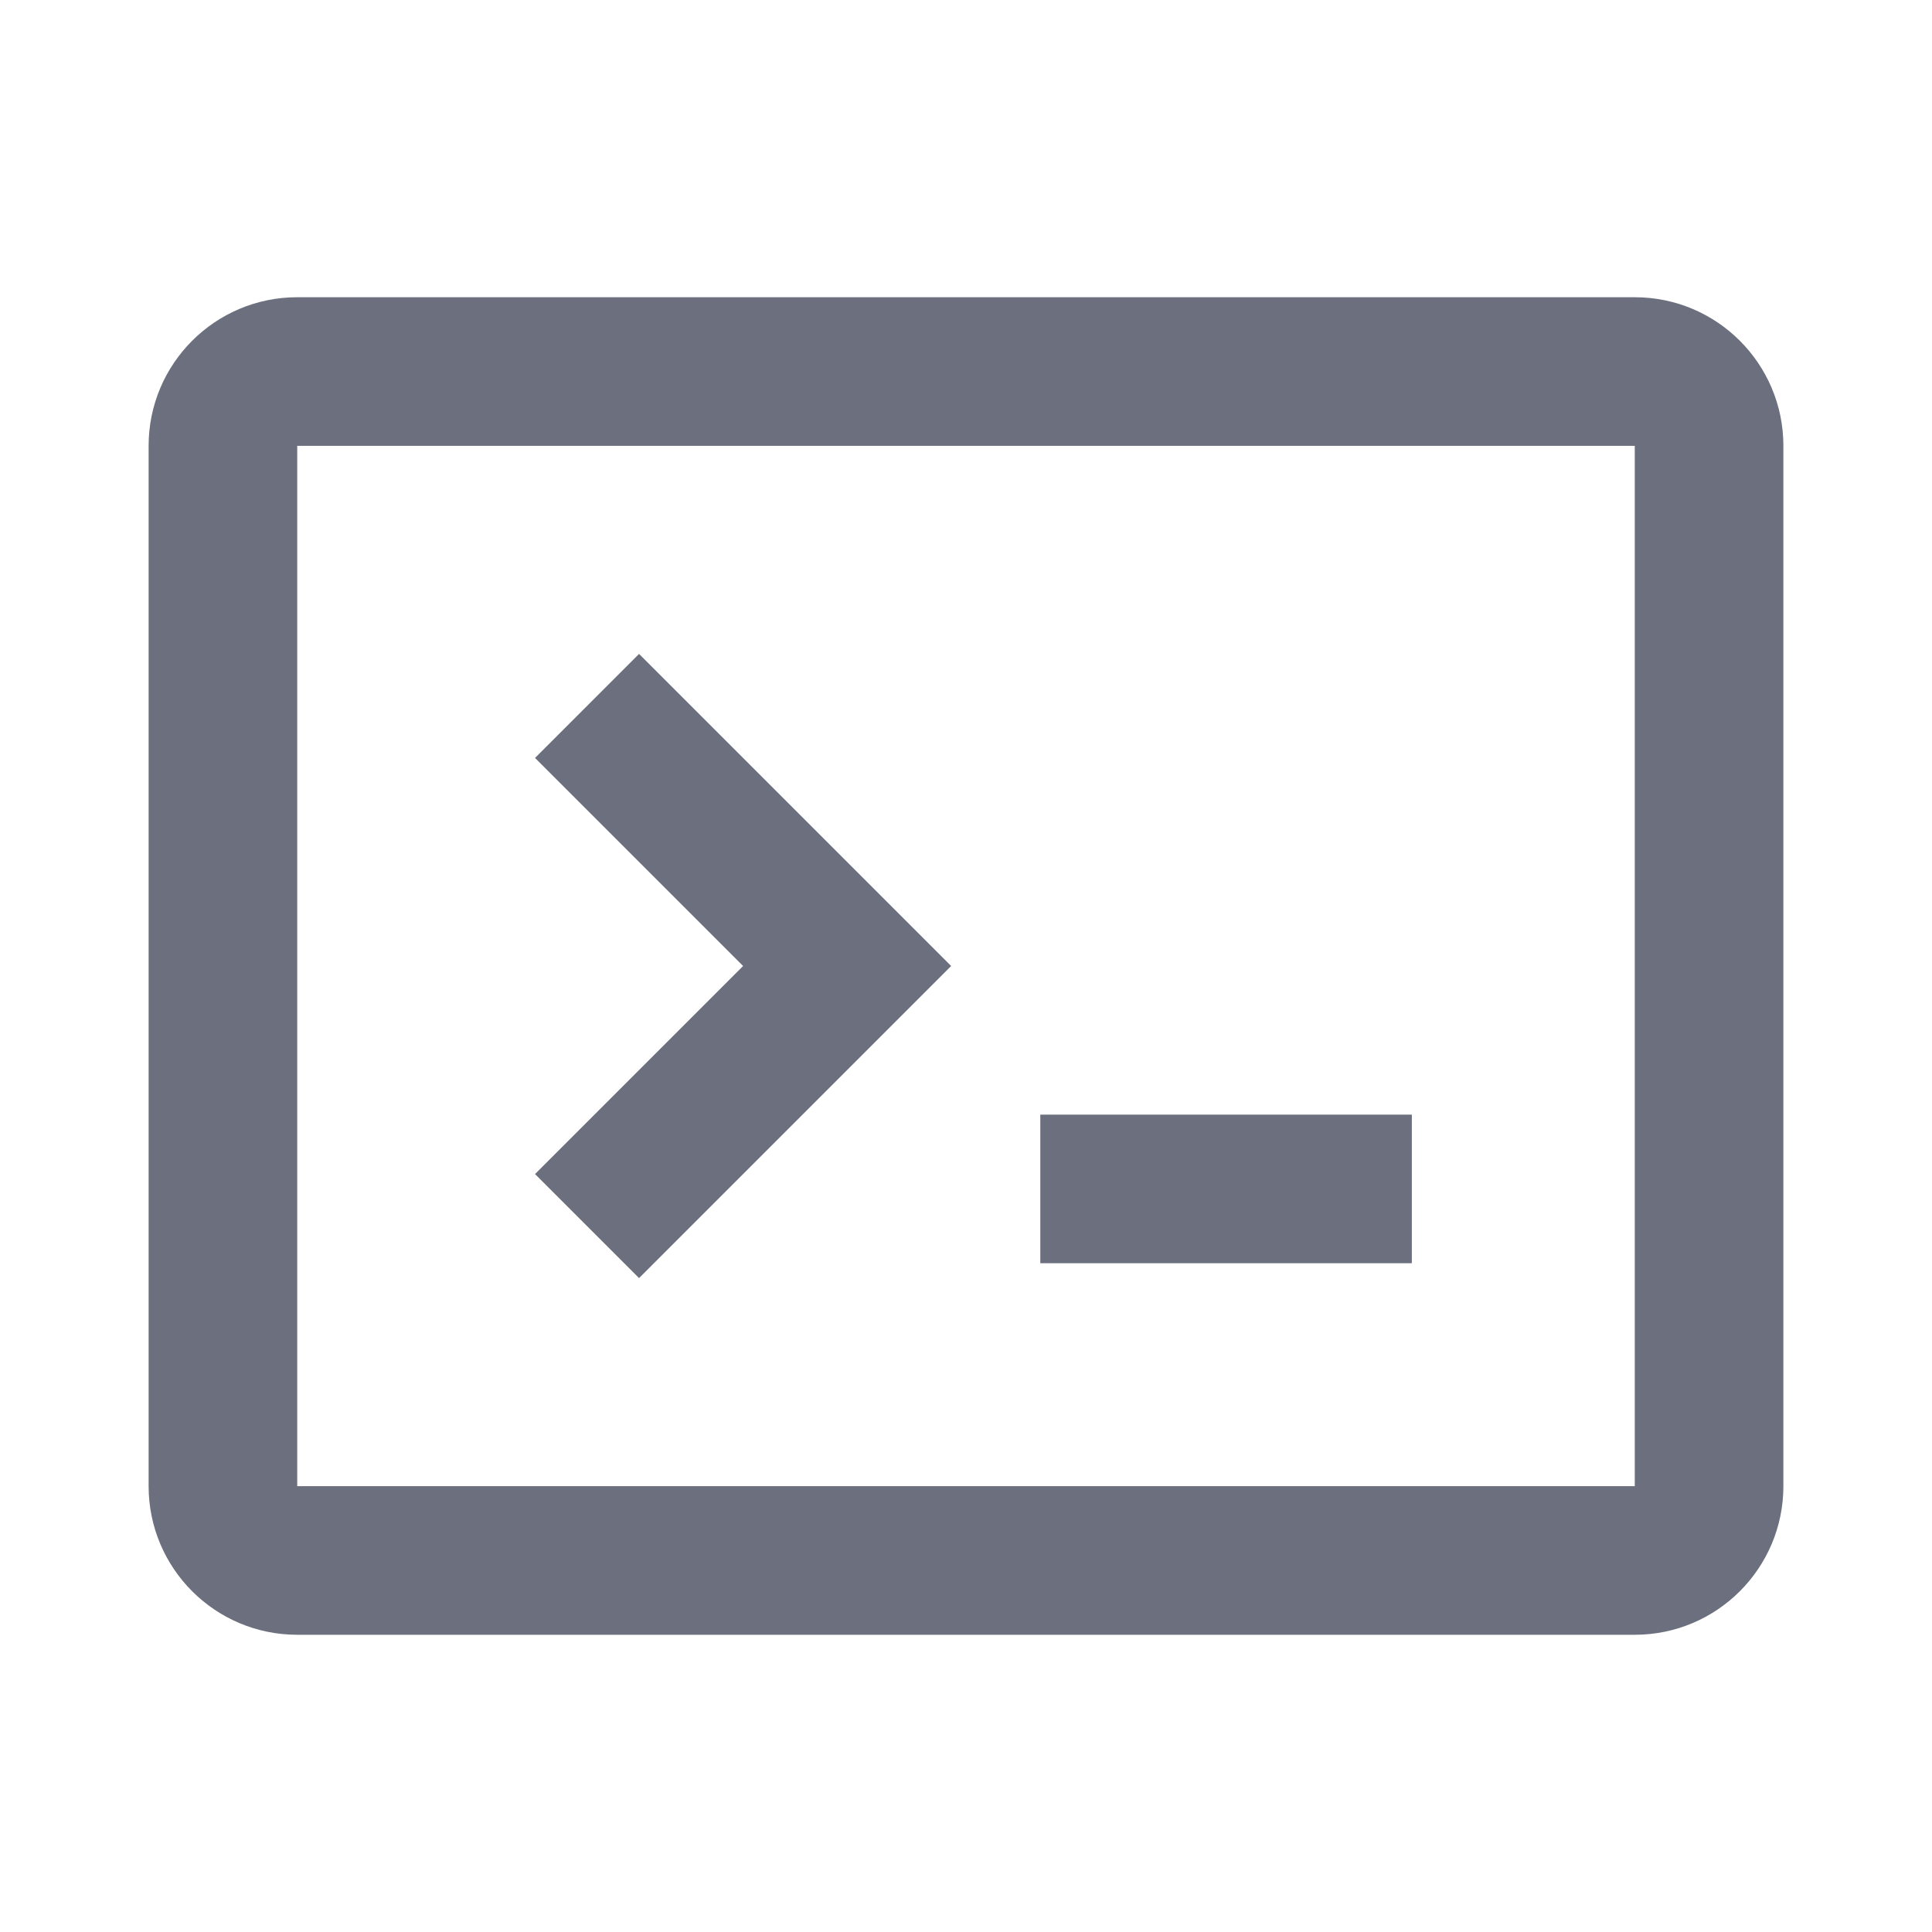
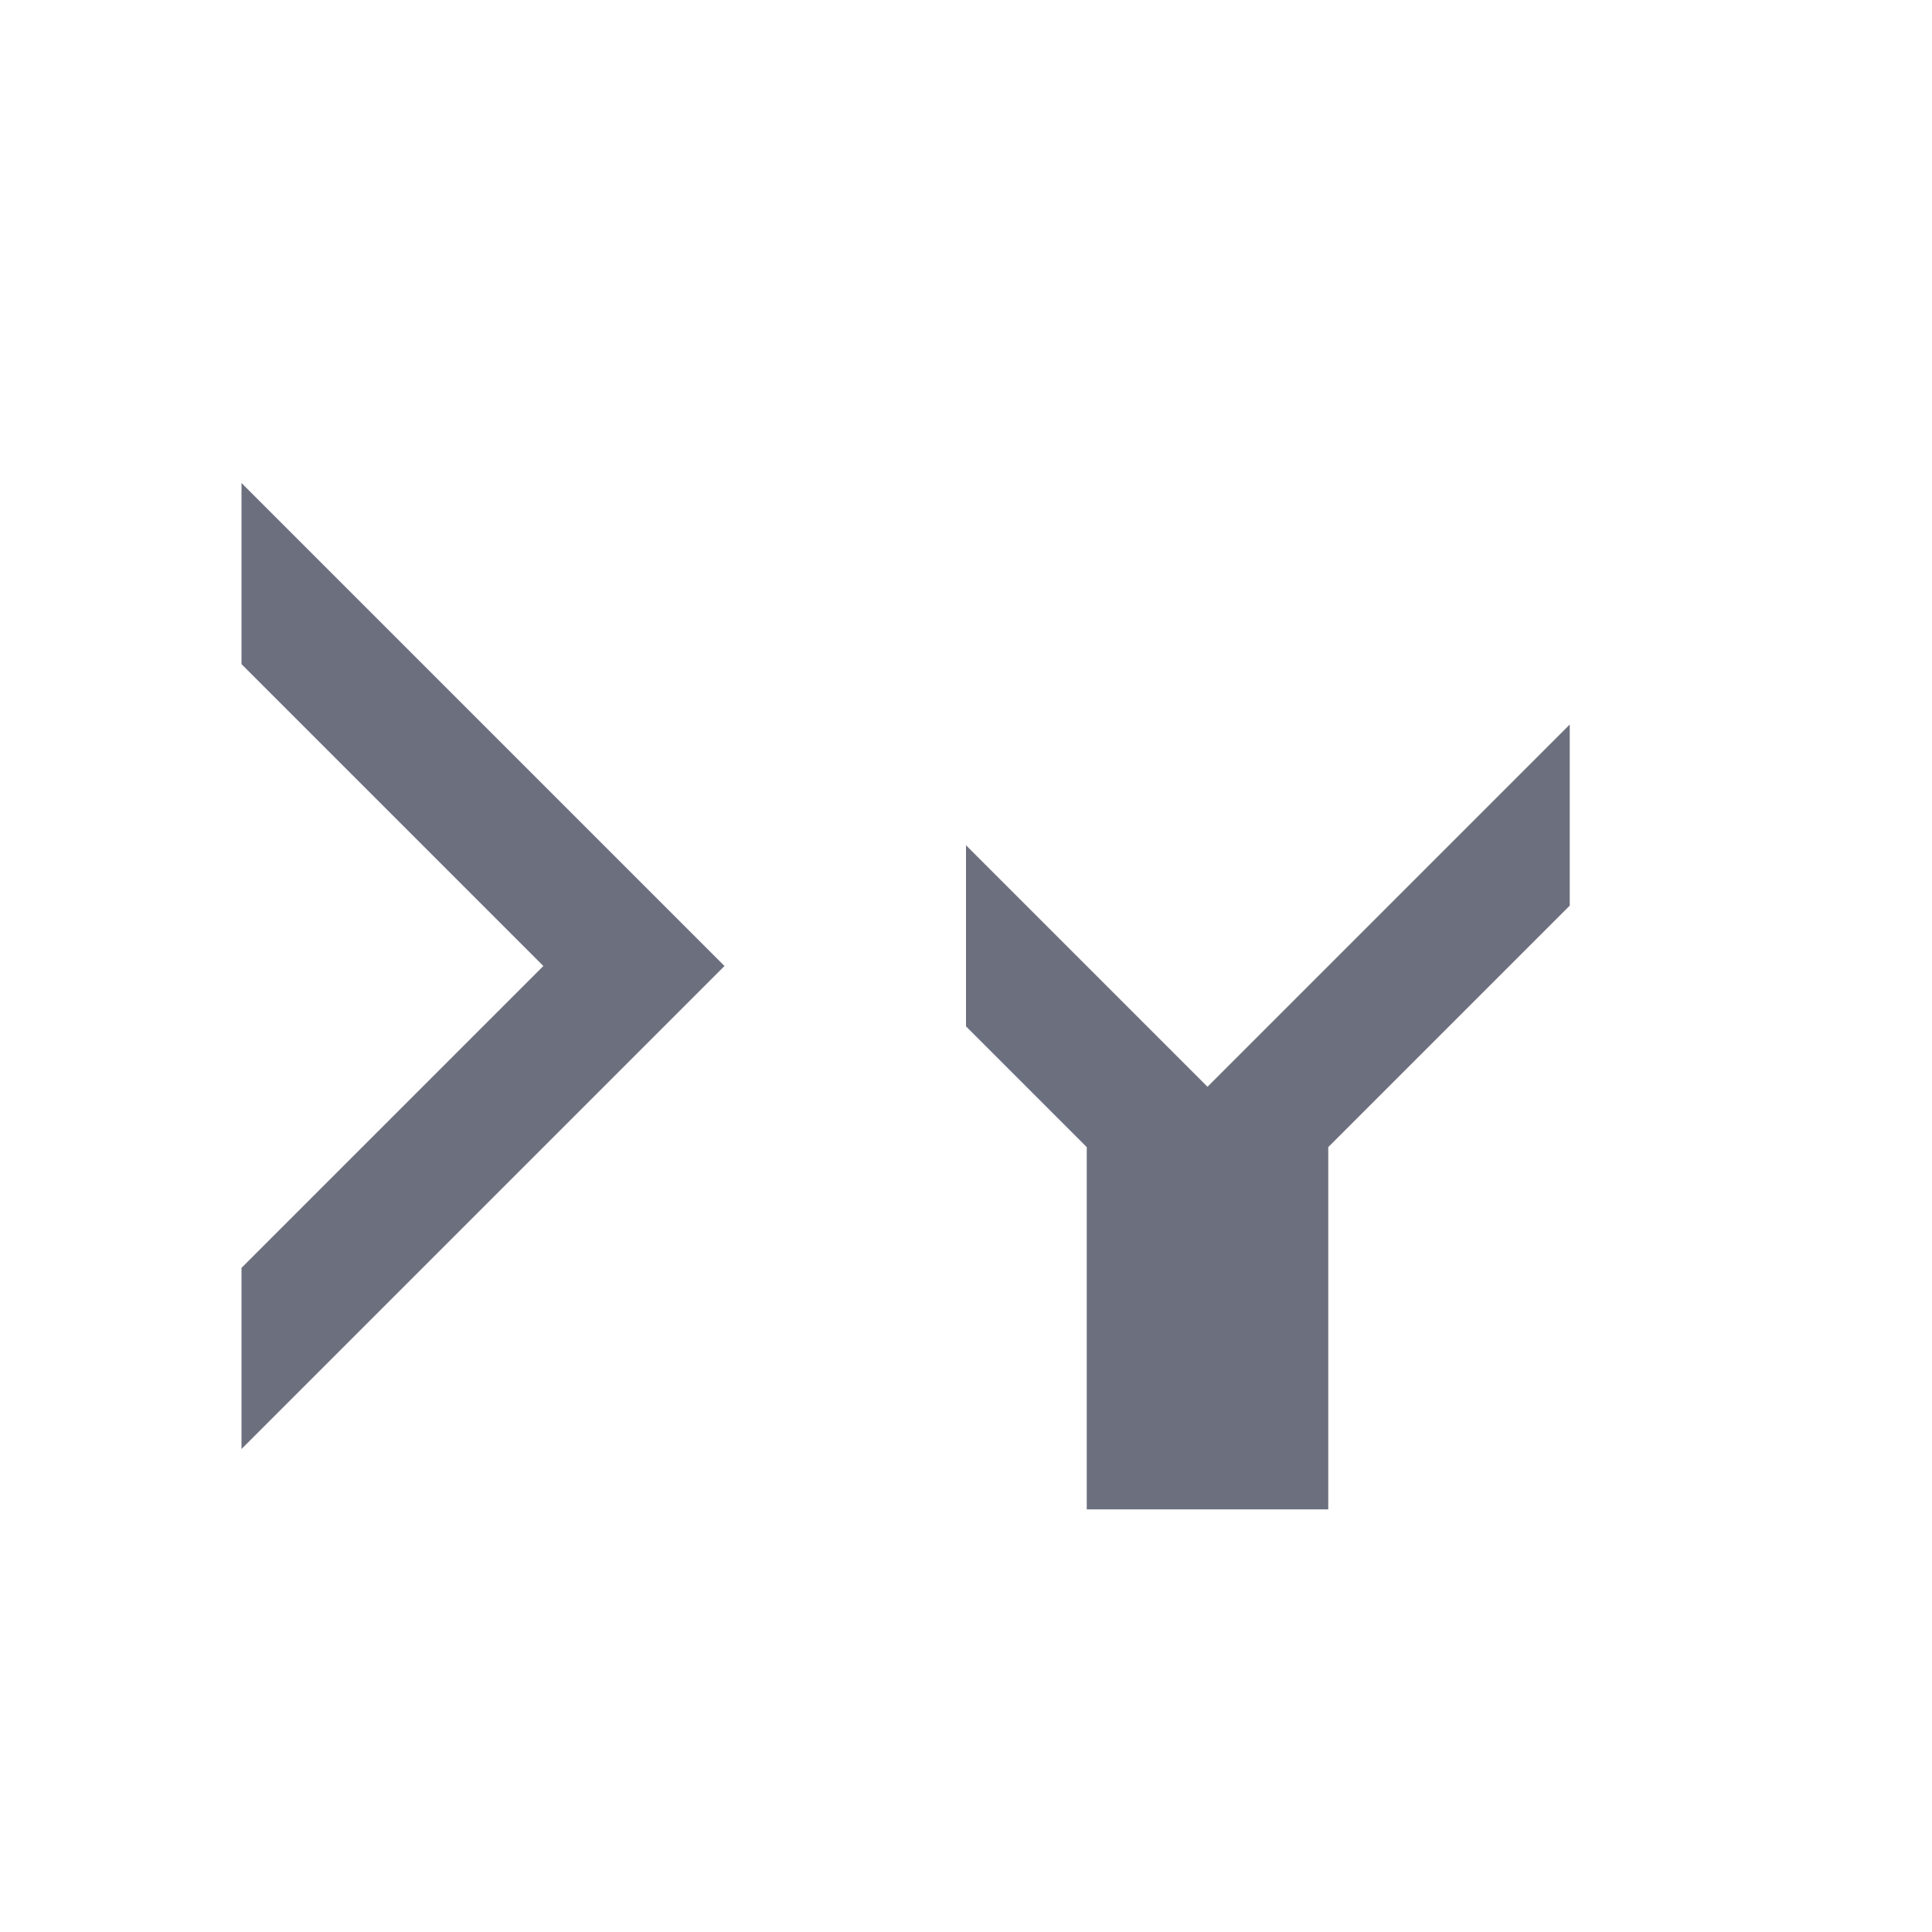
- <svg xmlns="http://www.w3.org/2000/svg" width="13" height="13" viewBox="0 0 13 13" fill="none">
-   <path fill-rule="evenodd" clip-rule="evenodd" fill="#6C707E" d="M2 2h9a1 1 0 0 1 1 1v7a1 1 0 0 1-1 1H2a1 1 0 0 1-1-1V3a1 1 0 0 1 1-1Zm0 8h9V3H2v7Zm1.6-4.9.7-.7L6.4 6.5 4.3 8.6l-.7-.7L5 6.5 3.6 5.1ZM7 7.5h2.5v1H7v-1Z" />
+ <svg xmlns="http://www.w3.org/2000/svg" width="16" height="16" viewBox="0 0 16 16" fill="none">
+   <path fill-rule="evenodd" clip-rule="evenodd" fill="#6C707E" d="M2 4L6 8L2 12V10.5L4.5 8L2 5.5Z M8 7L10 9L13 6V7.5L11 9.5V12.5H9V9.5L8 8.5Z" />
</svg>
